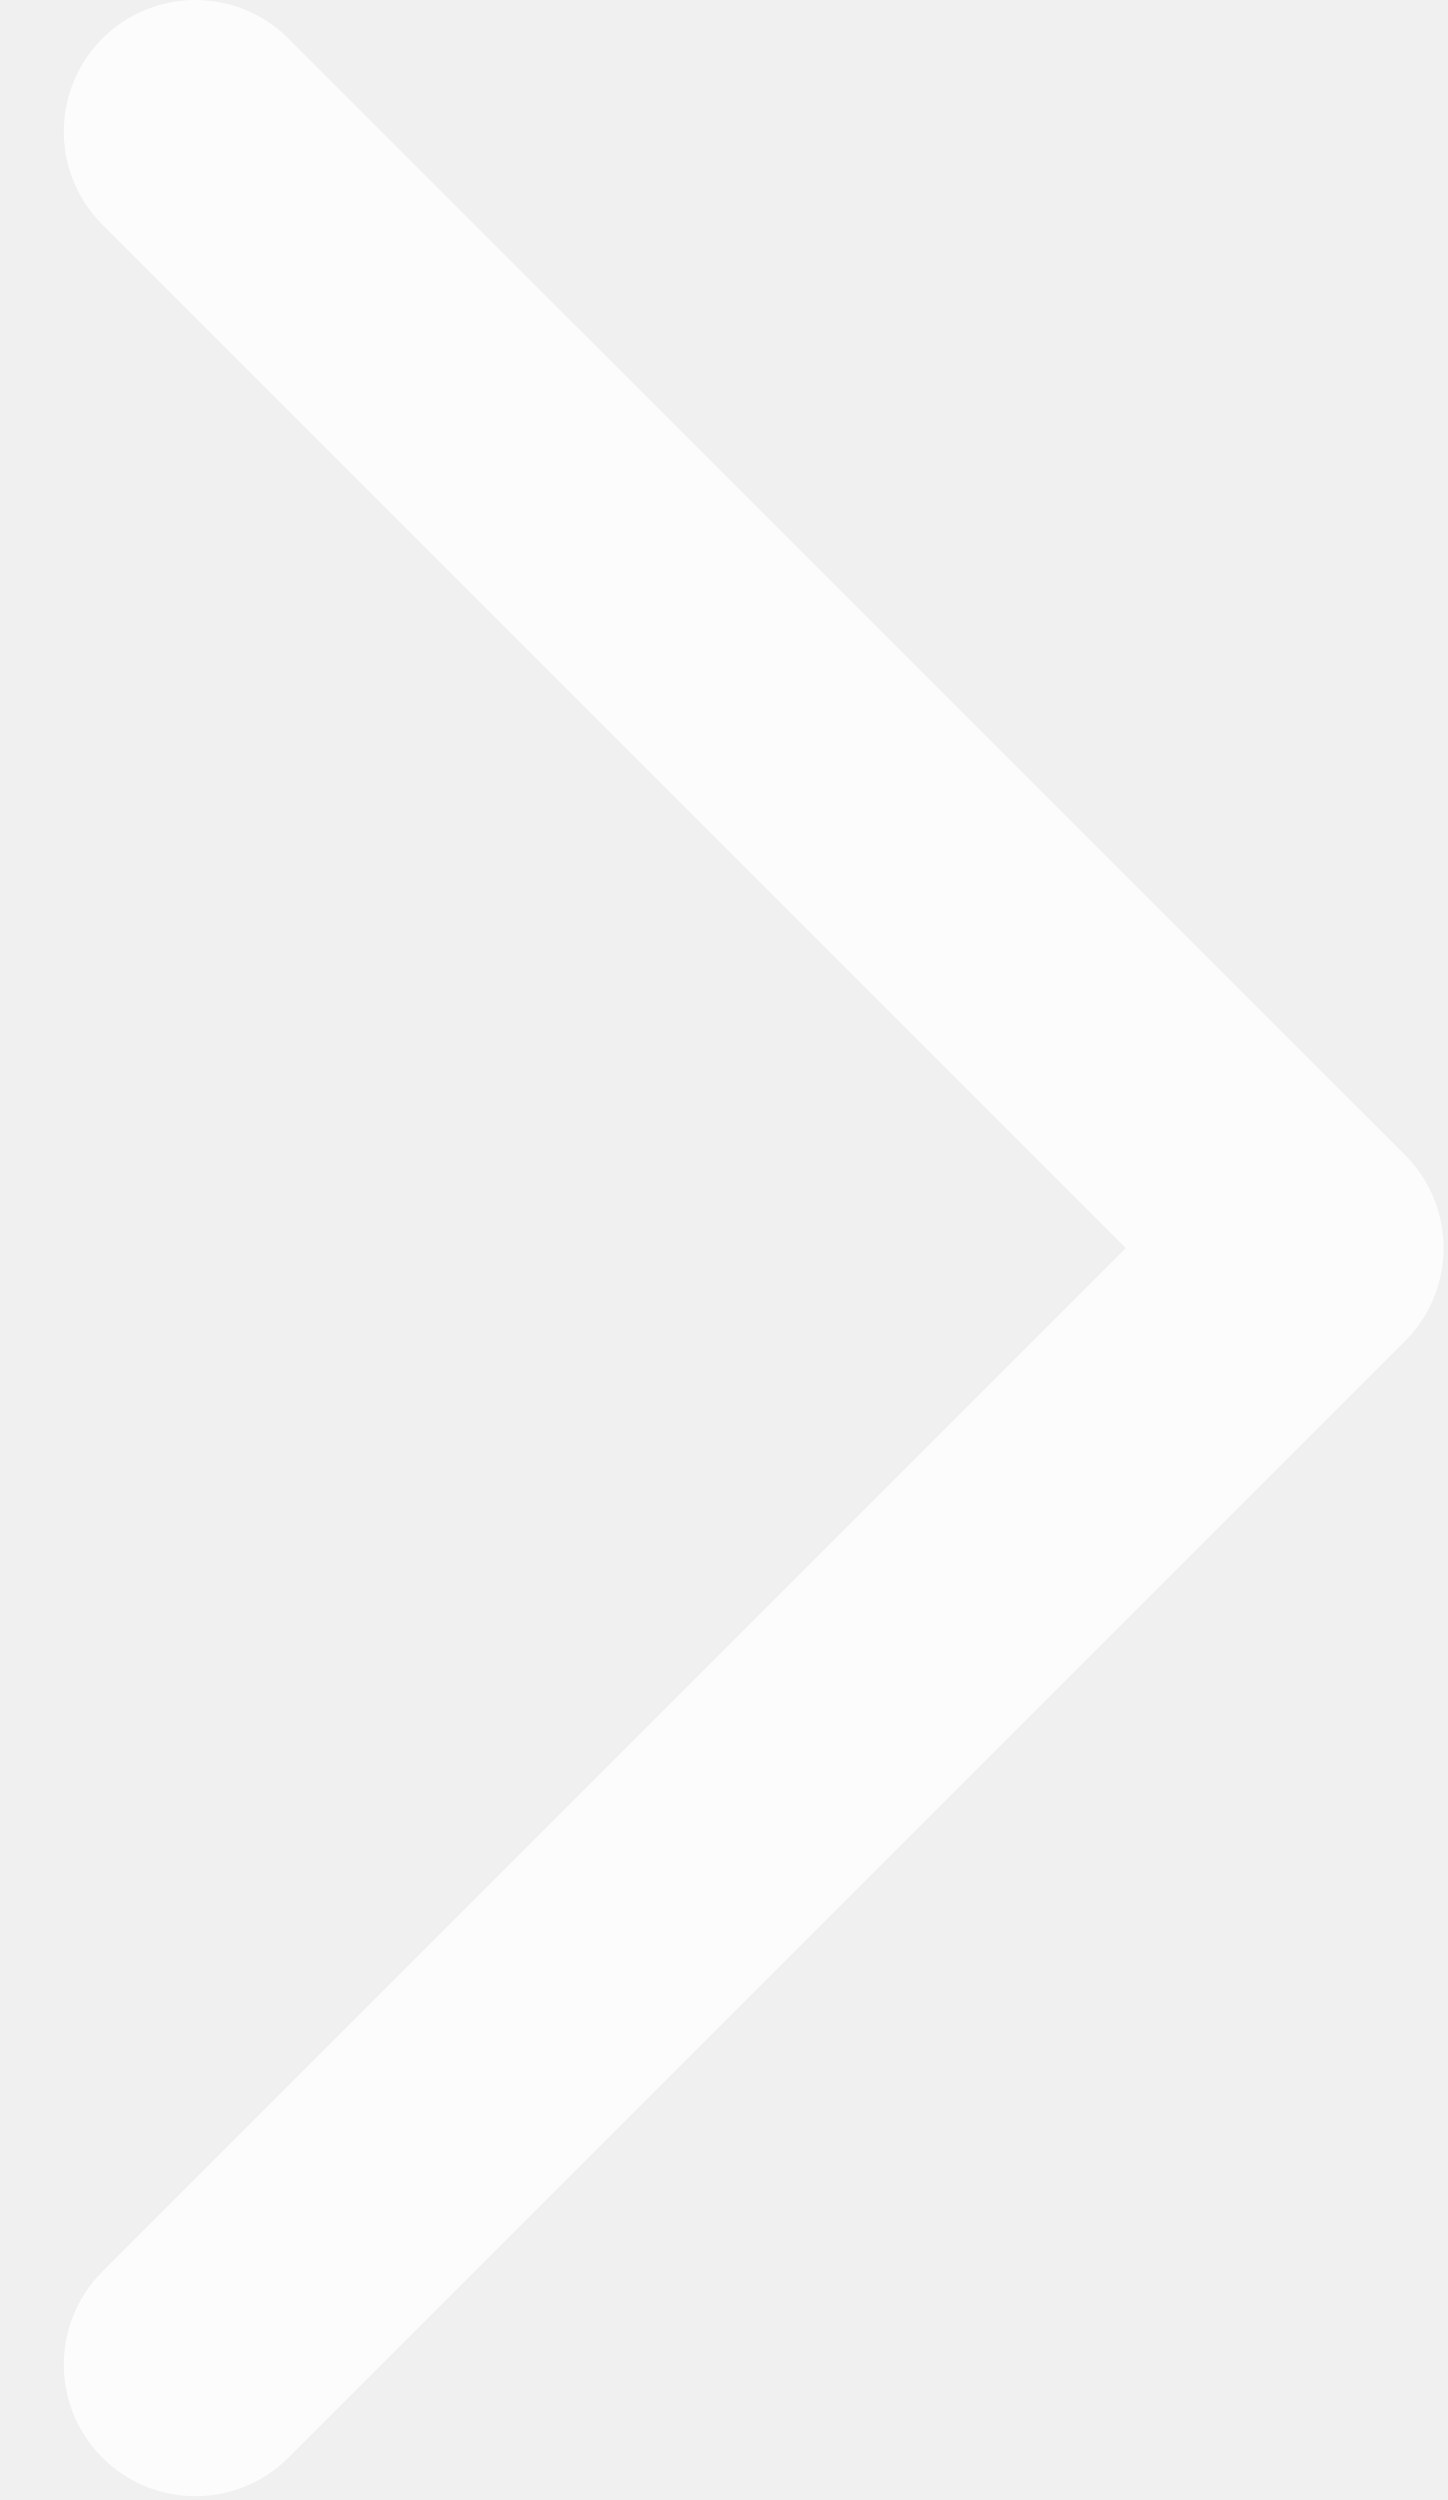
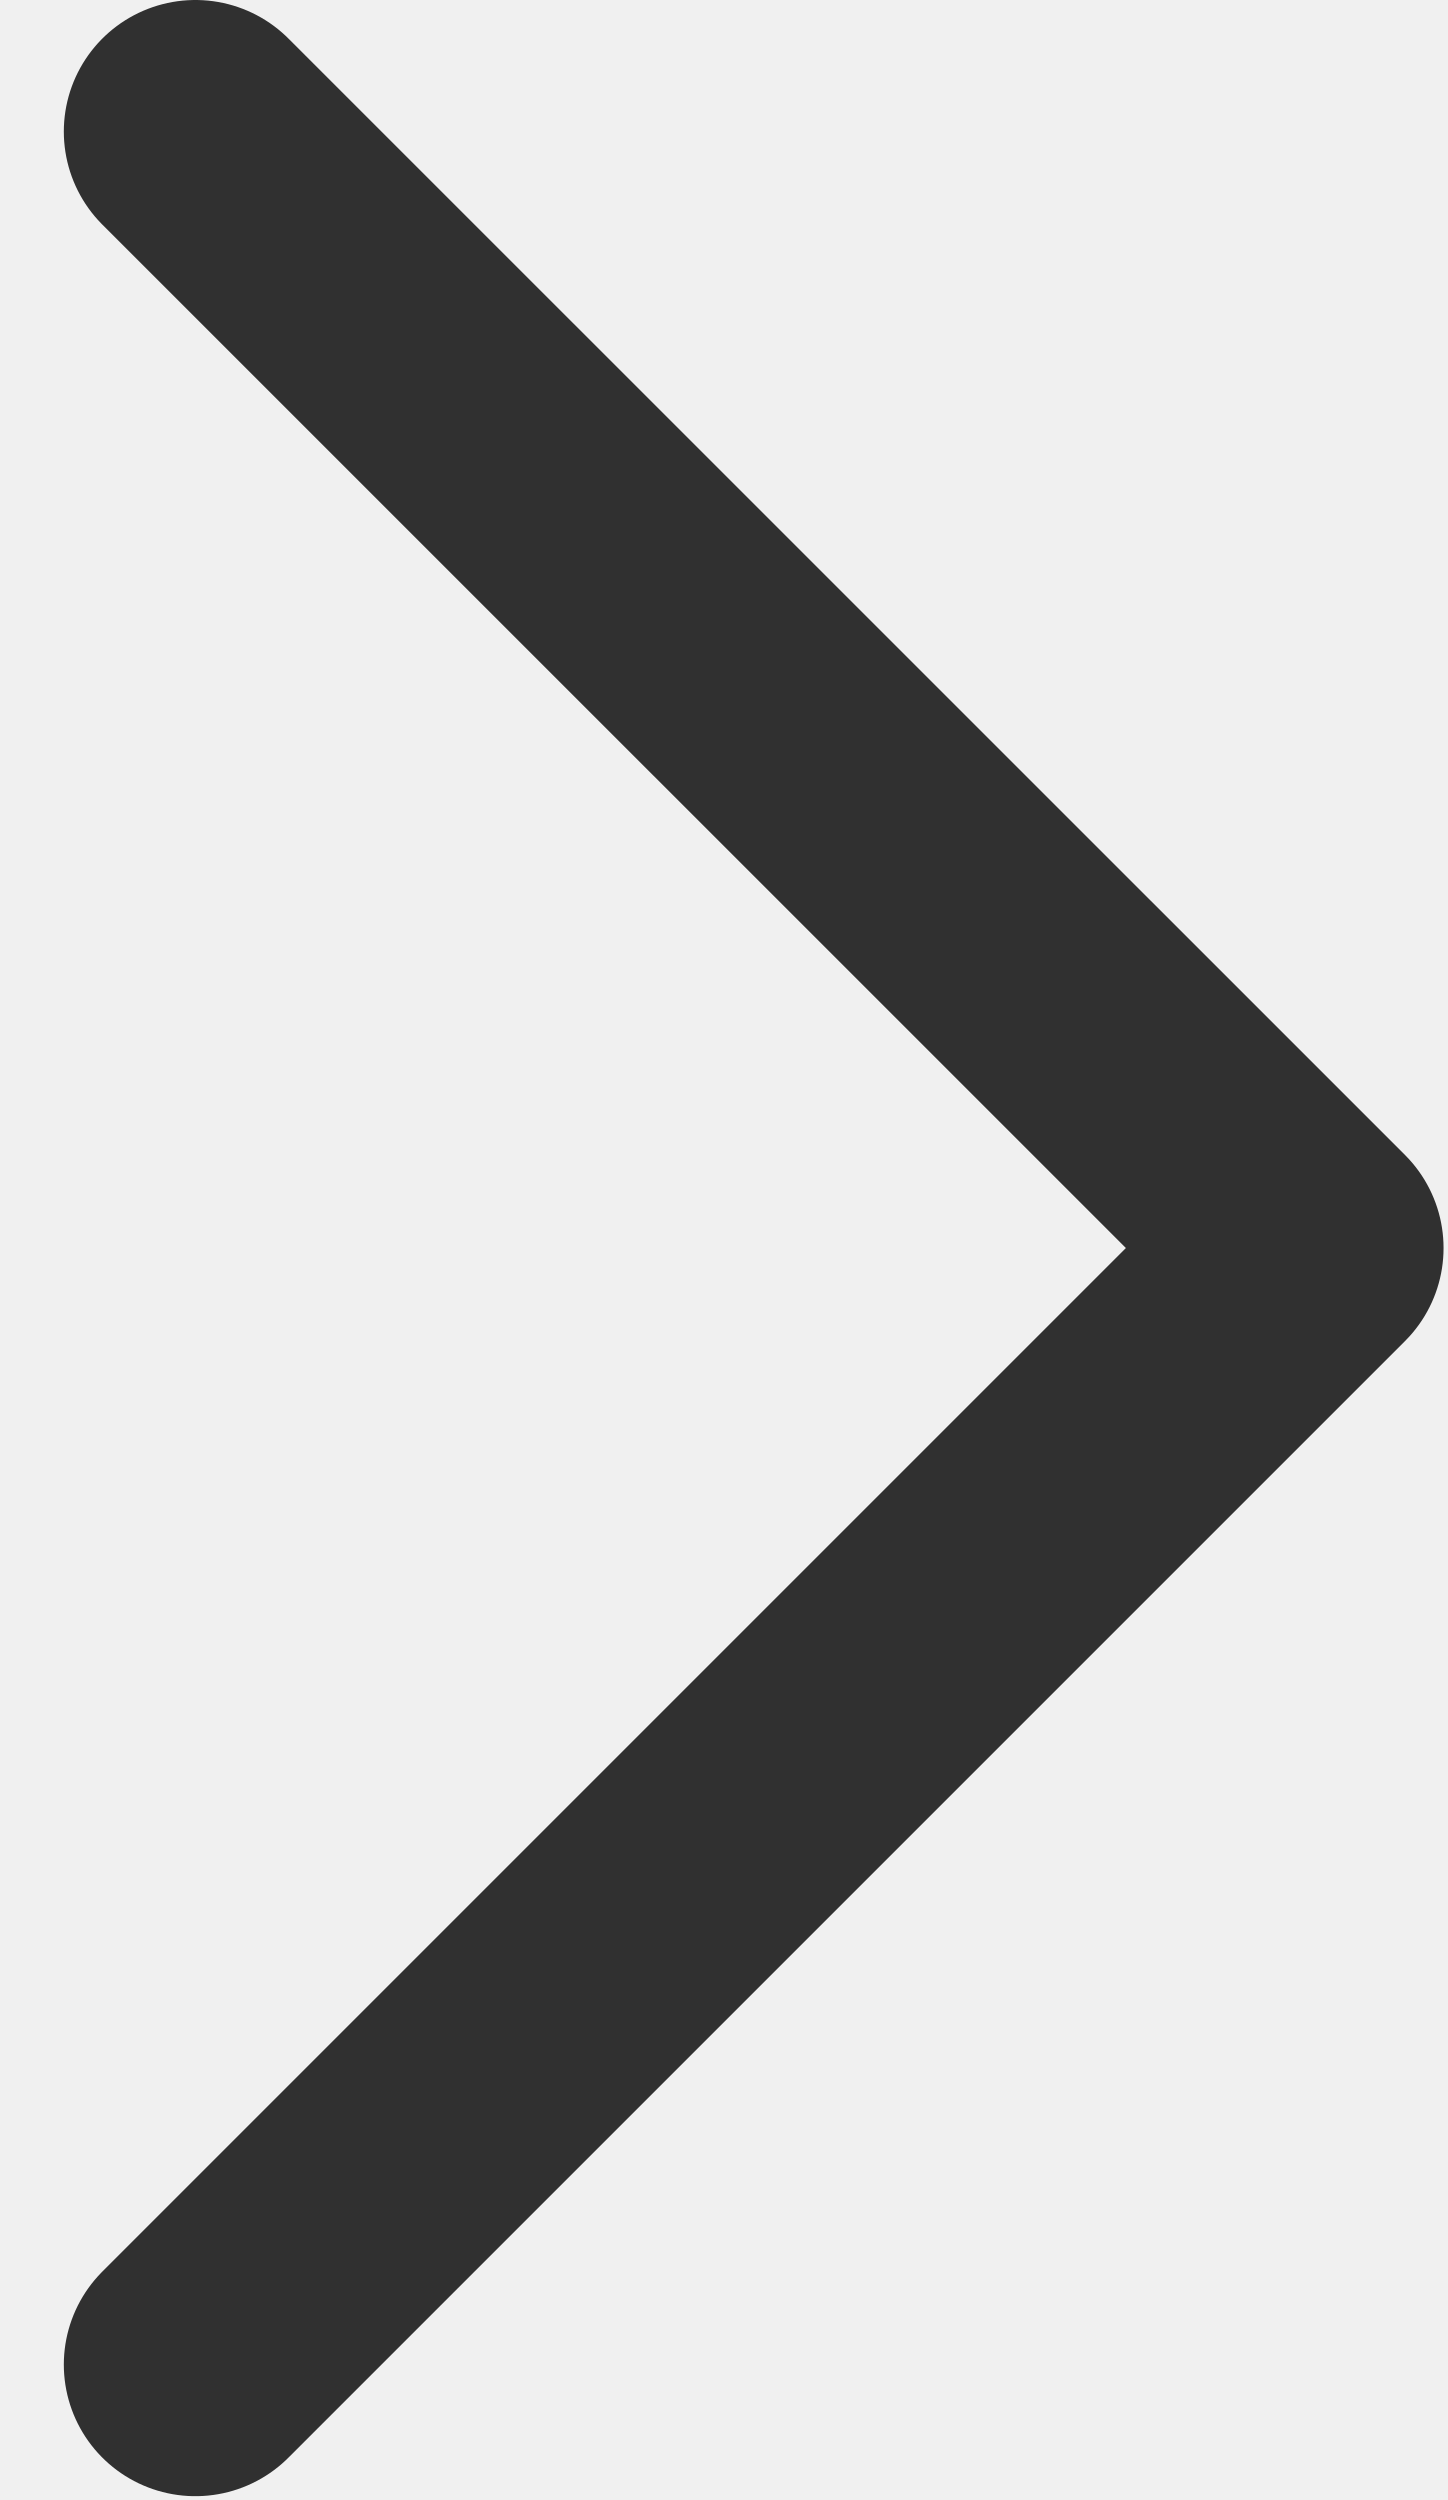
<svg xmlns="http://www.w3.org/2000/svg" width="11" height="19" viewBox="0 0 11 19" fill="none">
-   <path d="M1.485 1L9.971 9.485L1.485 17.971" stroke="white" stroke-opacity="0.8" stroke-width="2" stroke-linecap="round" stroke-linejoin="round" />
+   <path d="M1.485 1L9.971 9.485L1.485 17.971" stroke="currentColor" stroke-opacity="0.8" stroke-width="2" stroke-linecap="round" stroke-linejoin="round" />
</svg>
